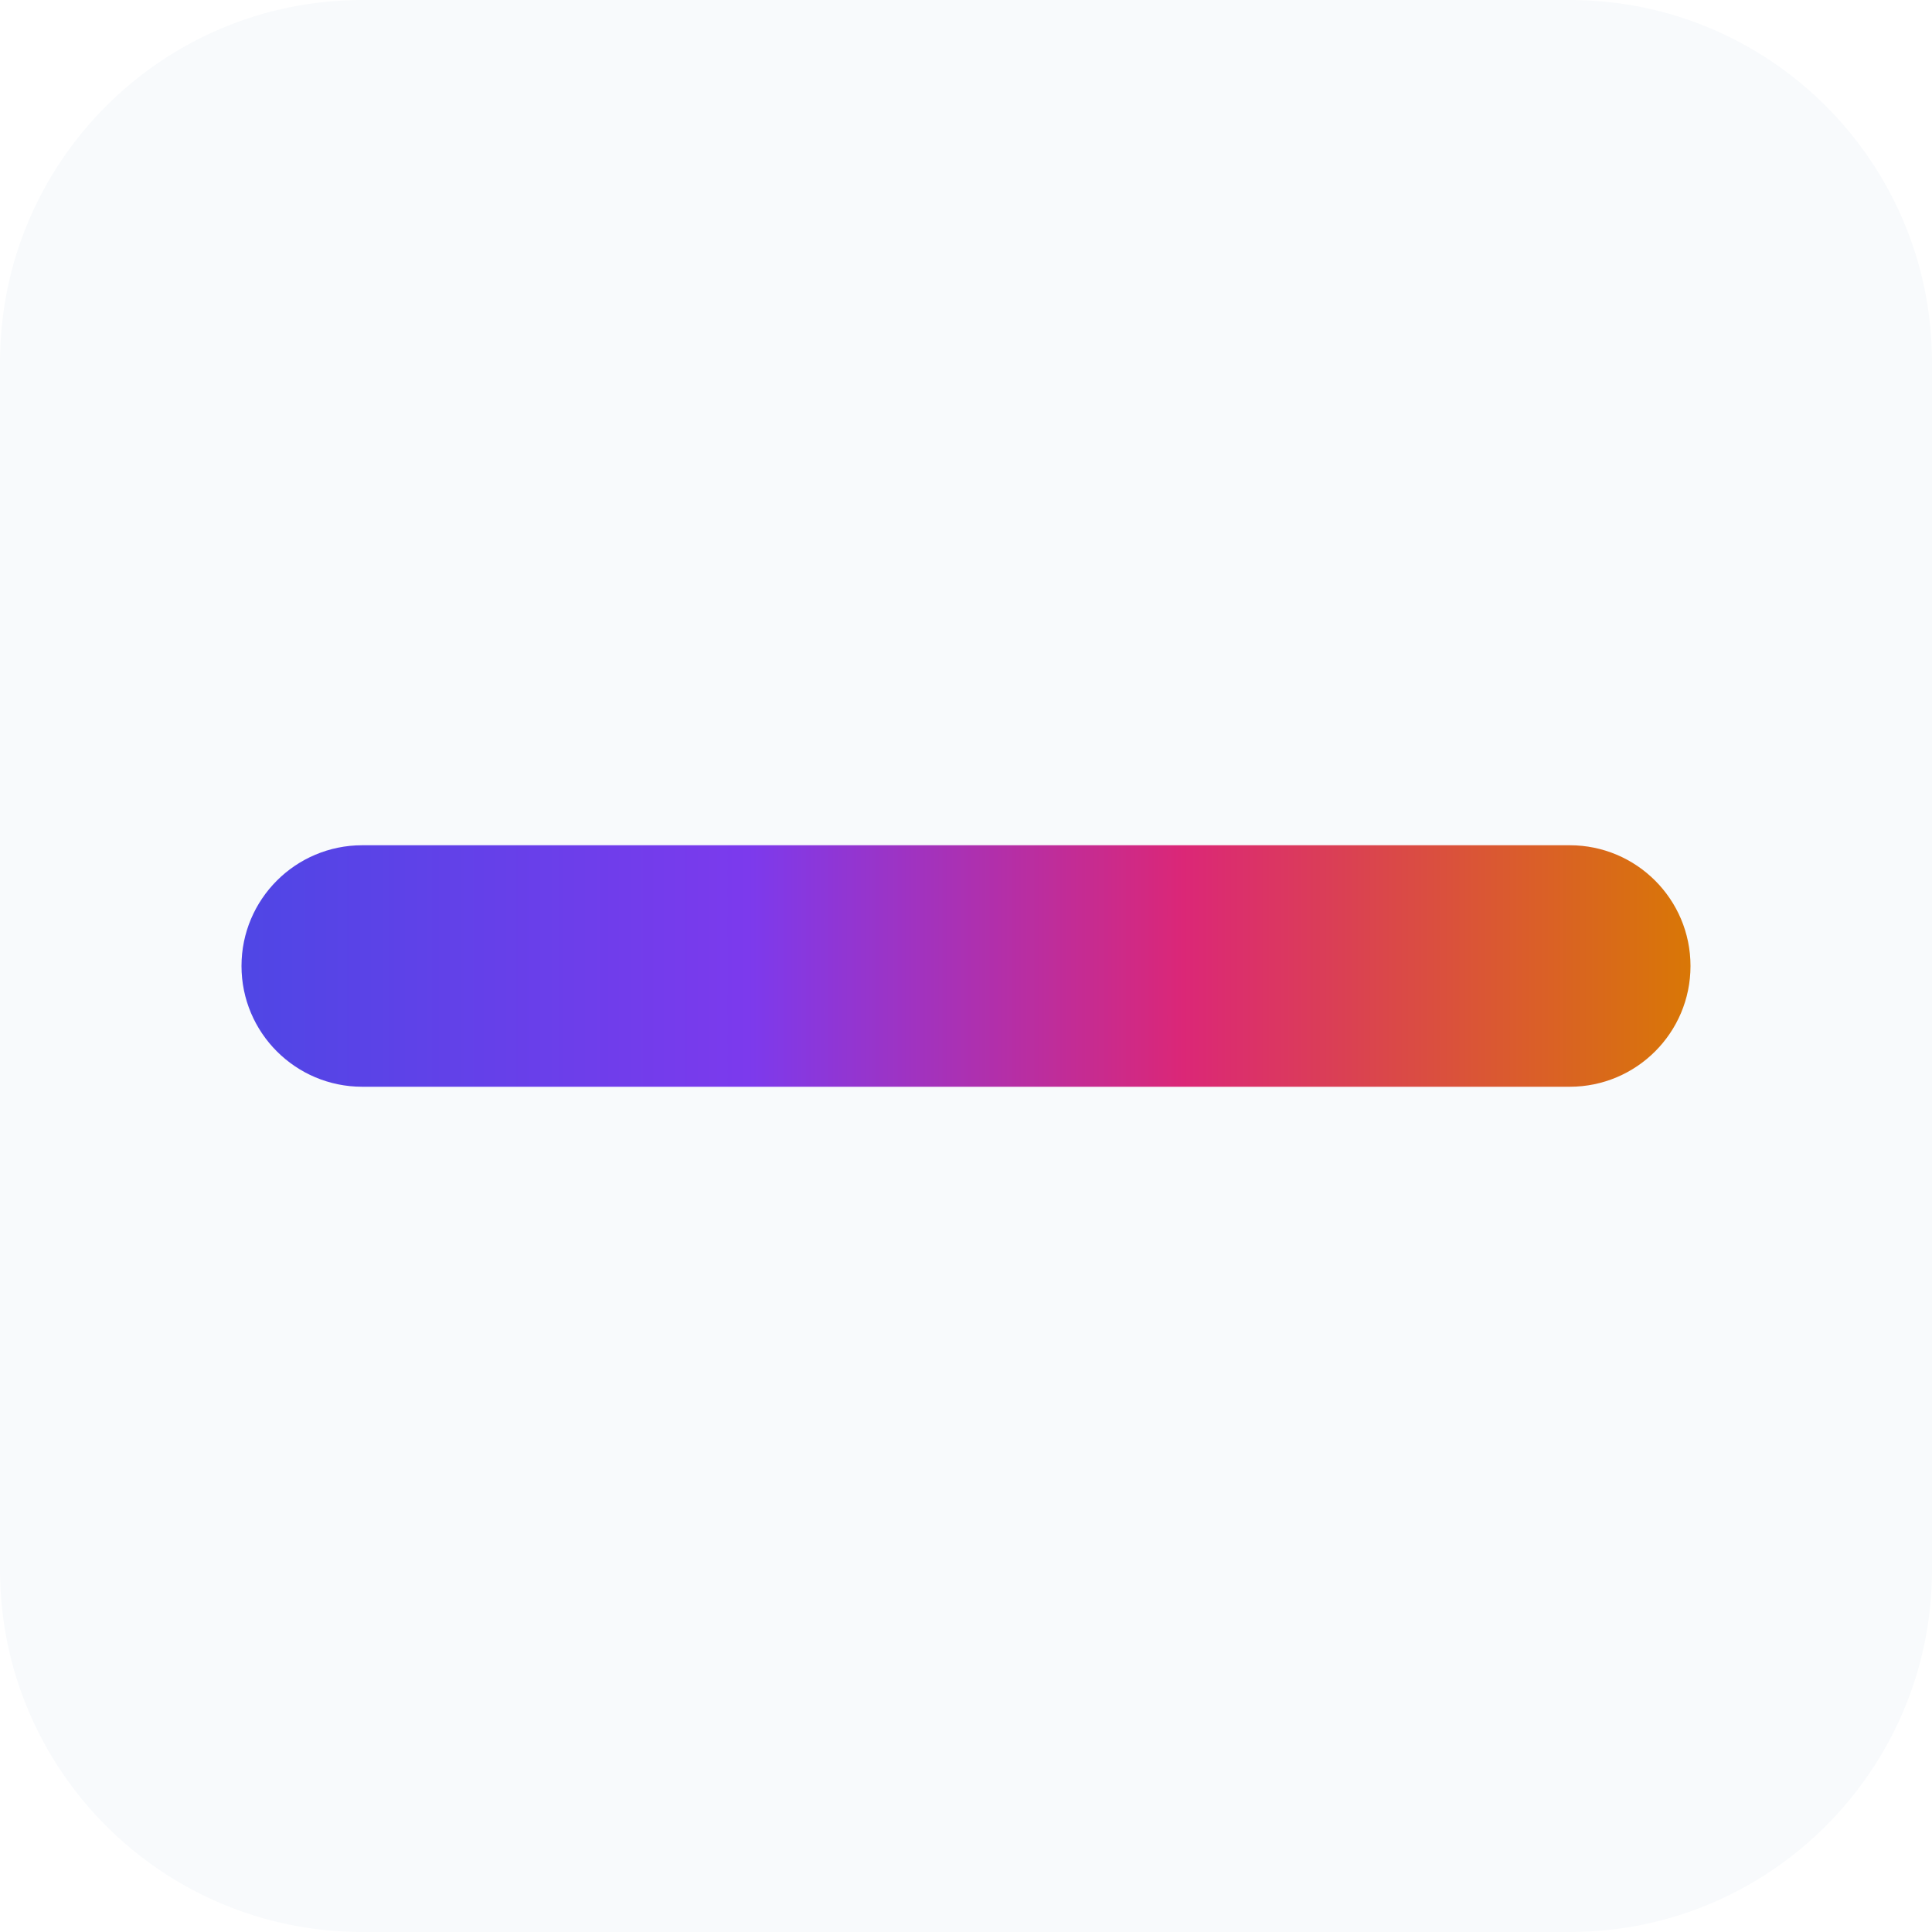
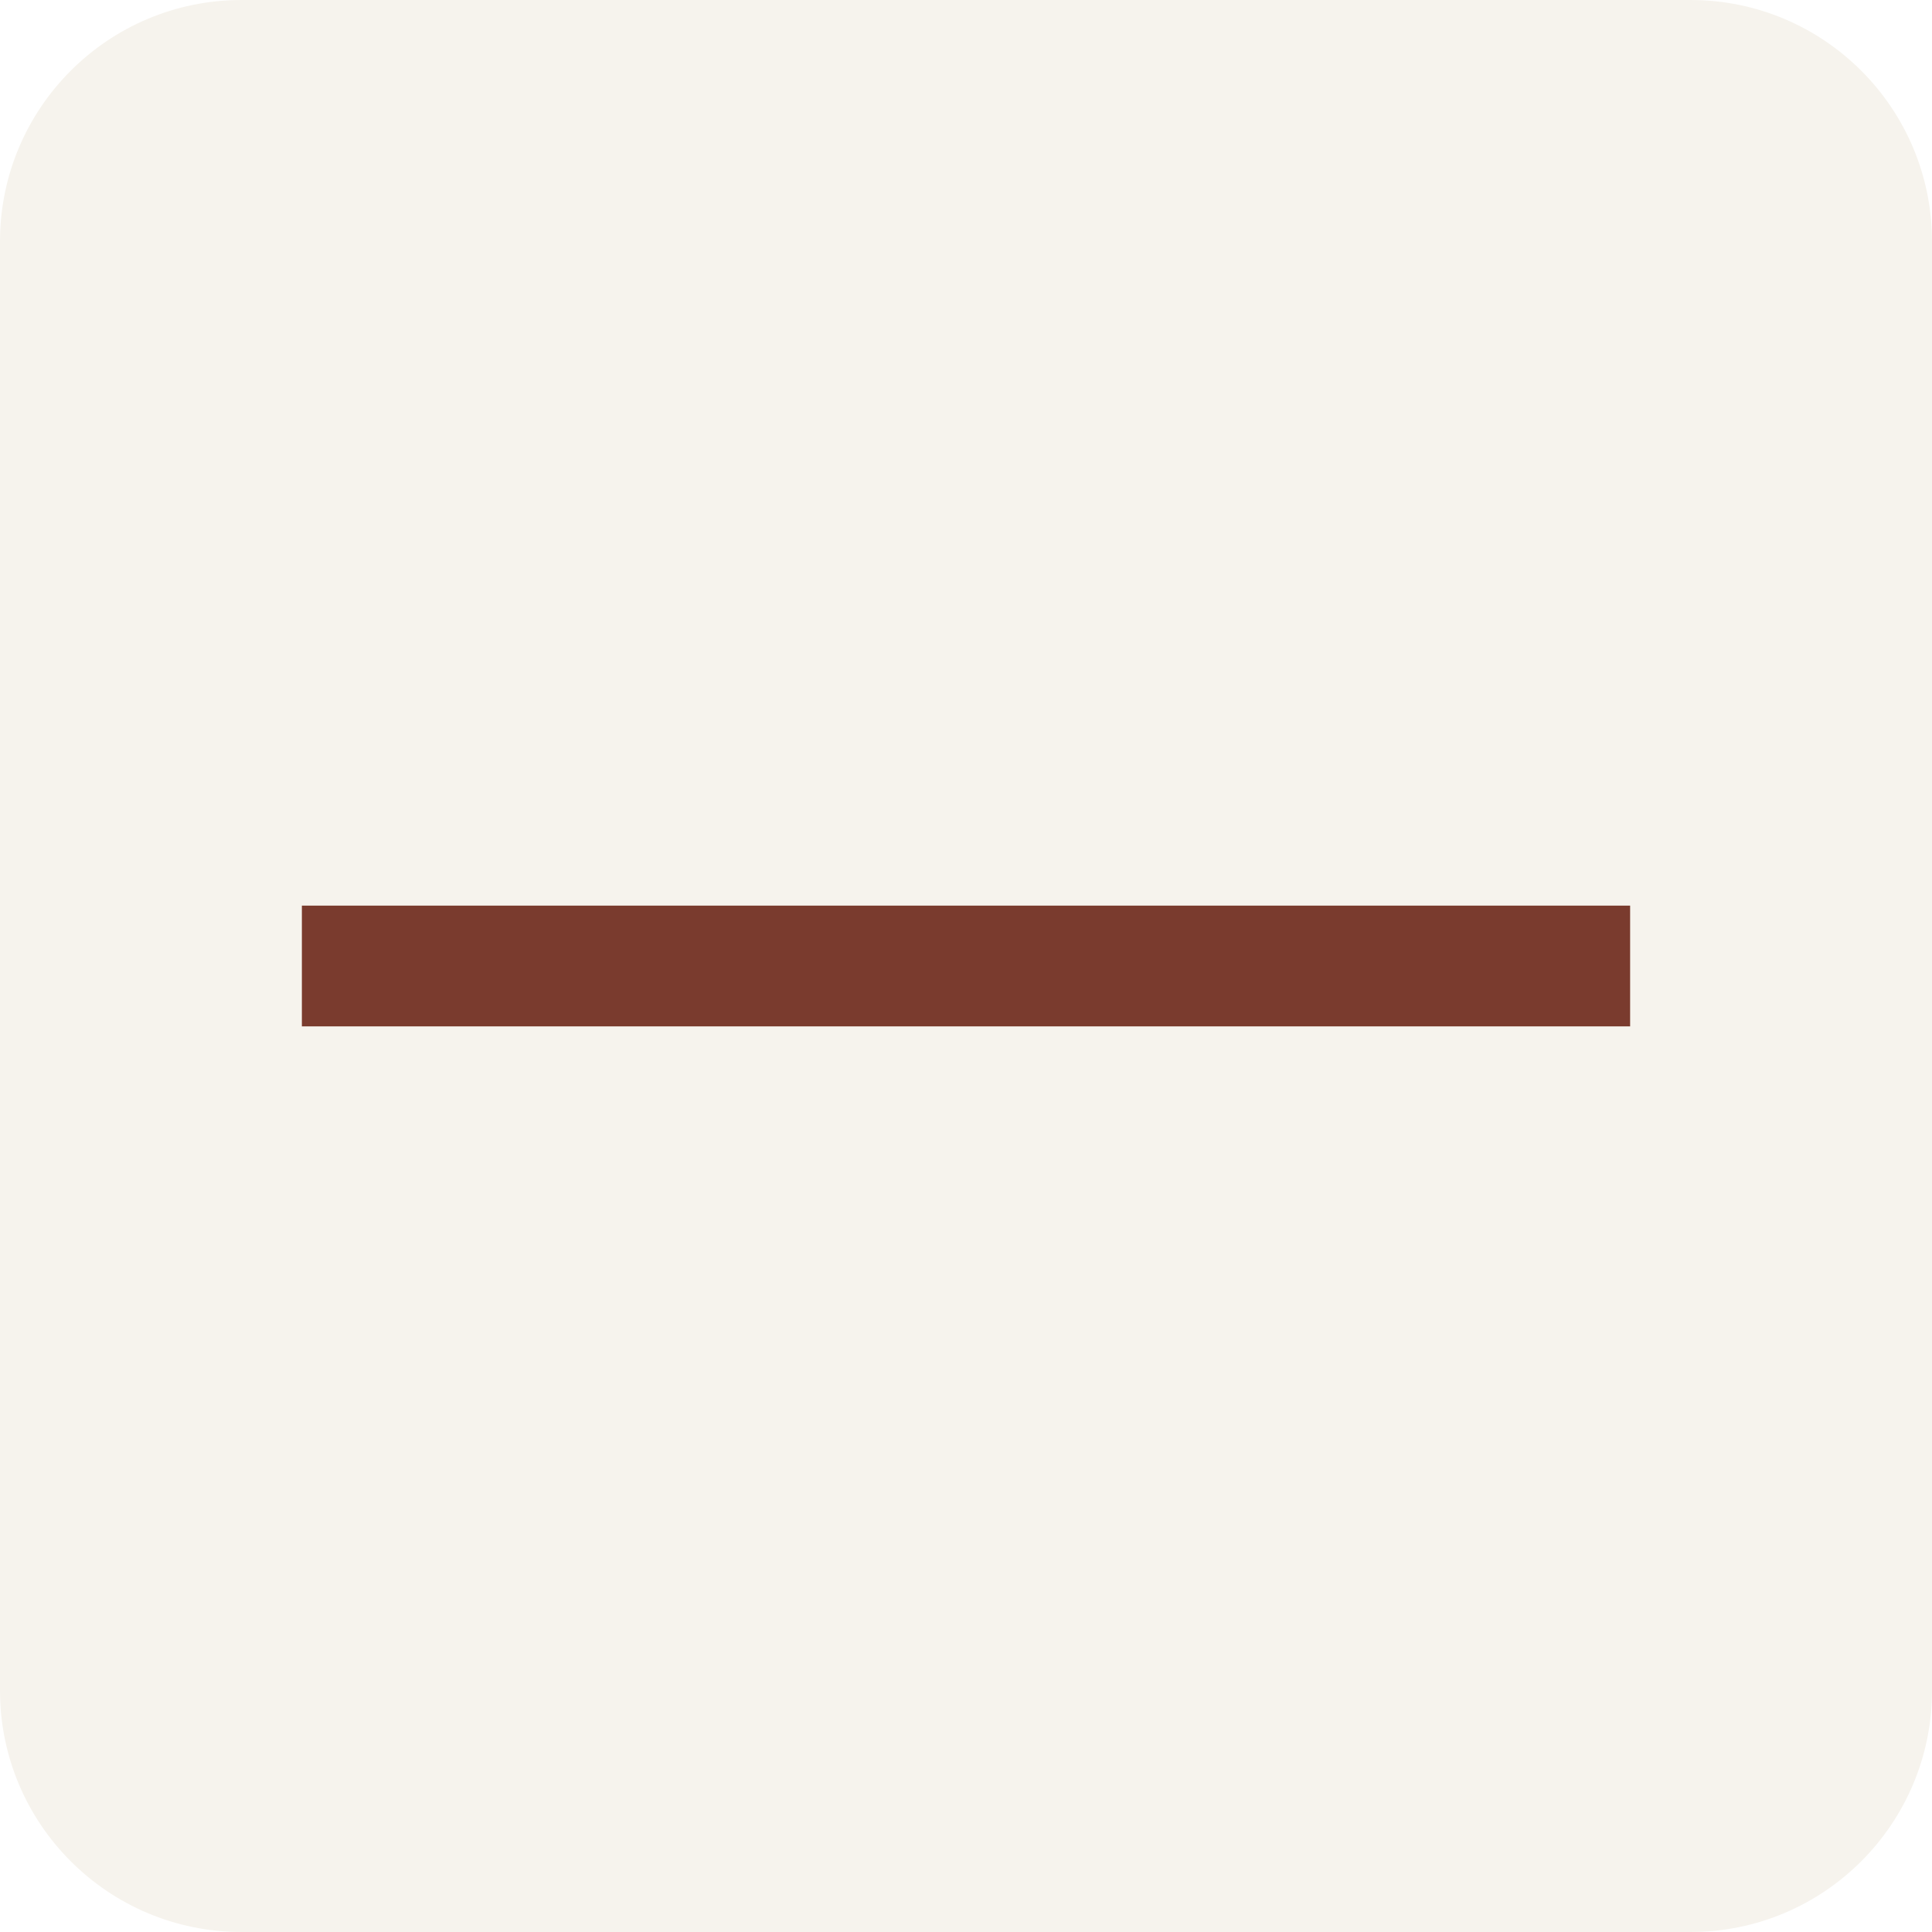
- <svg xmlns="http://www.w3.org/2000/svg" viewBox="0 0 32 32" role="img" aria-label="Chromatic">
-   <rect width="32" height="32" rx="6" fill="#f8fafc" />
-   <rect x="4" y="14" width="24" height="4" rx="2" fill="url(#g)" />
-   <defs>
-     <linearGradient id="g" x1="4" y1="16" x2="28" y2="16" gradientUnits="userSpaceOnUse">
-       <stop stop-color="#4f46e5" />
-       <stop offset="0.35" stop-color="#7c3aed" />
-       <stop offset="0.65" stop-color="#db2777" />
-       <stop offset="1" stop-color="#d97706" />
-     </linearGradient>
-   </defs>
+ <svg xmlns="http://www.w3.org/2000/svg" viewBox="0 0 32 32" role="img" aria-label="Chromatic Guide">
+   <rect width="32" height="32" rx="4" fill="#f6f3ed" />
+   <rect x="5" y="15" width="22" height="2" fill="#7a3b2e" />
</svg>
